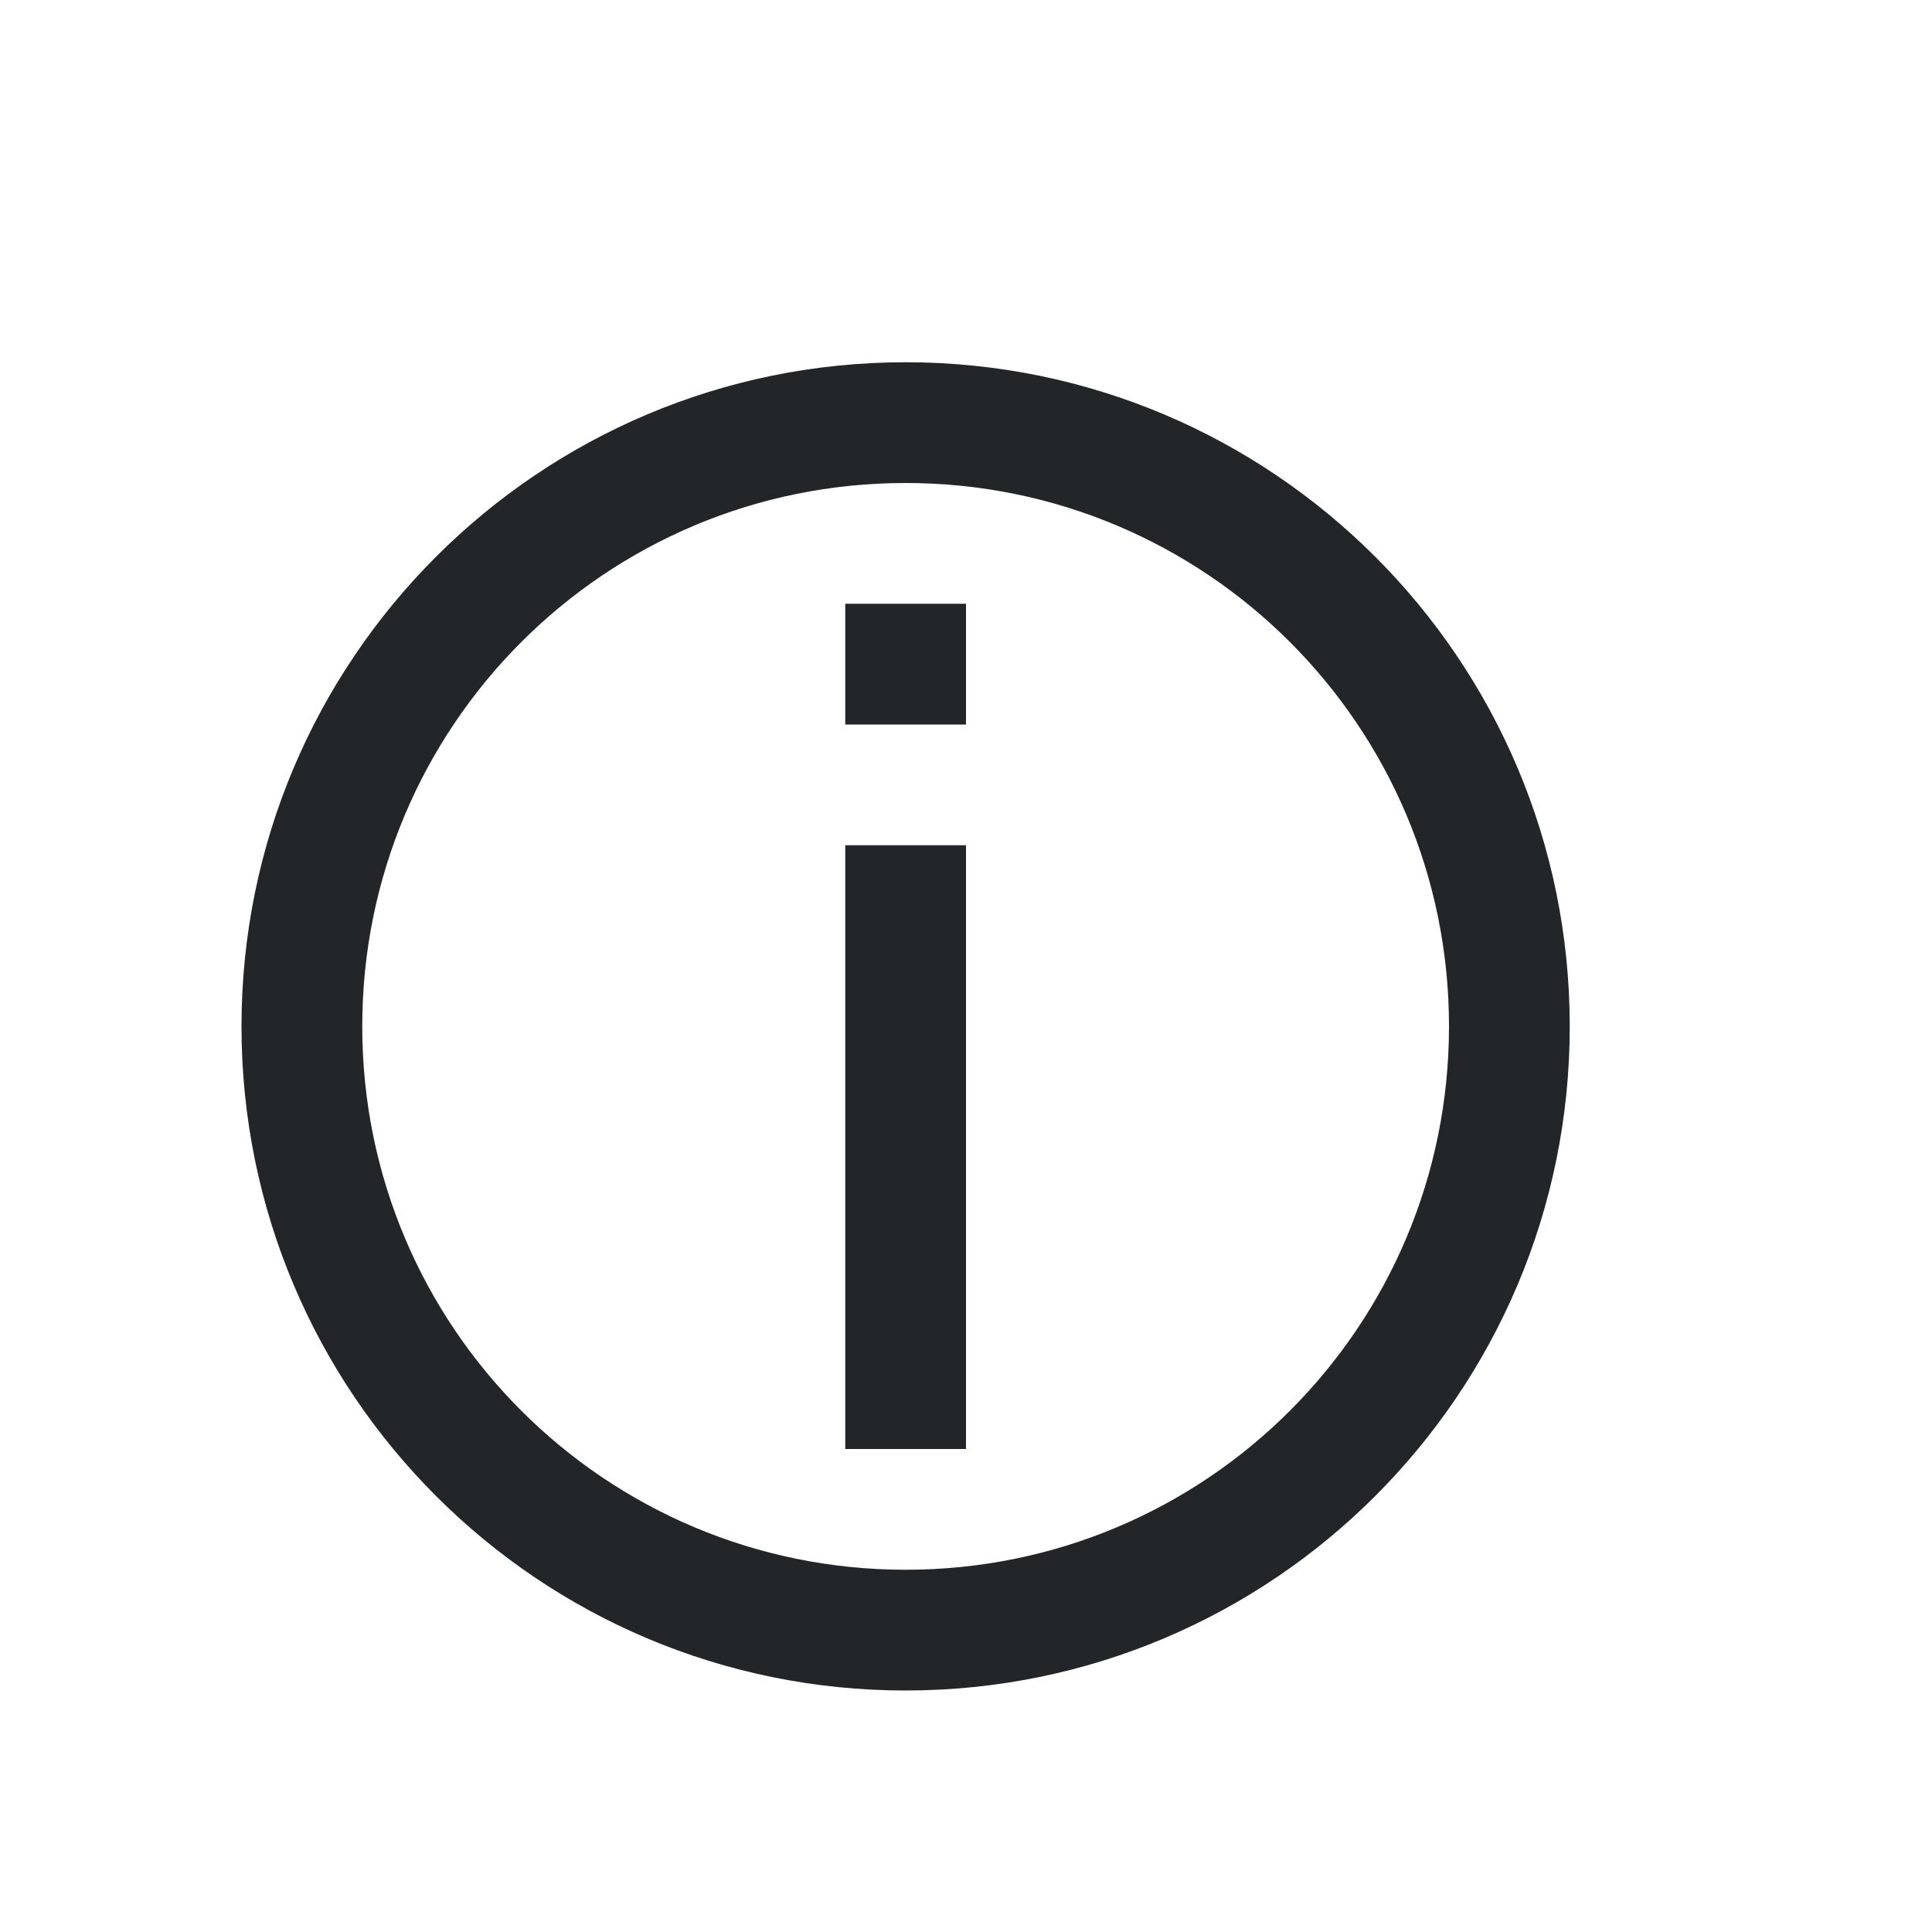
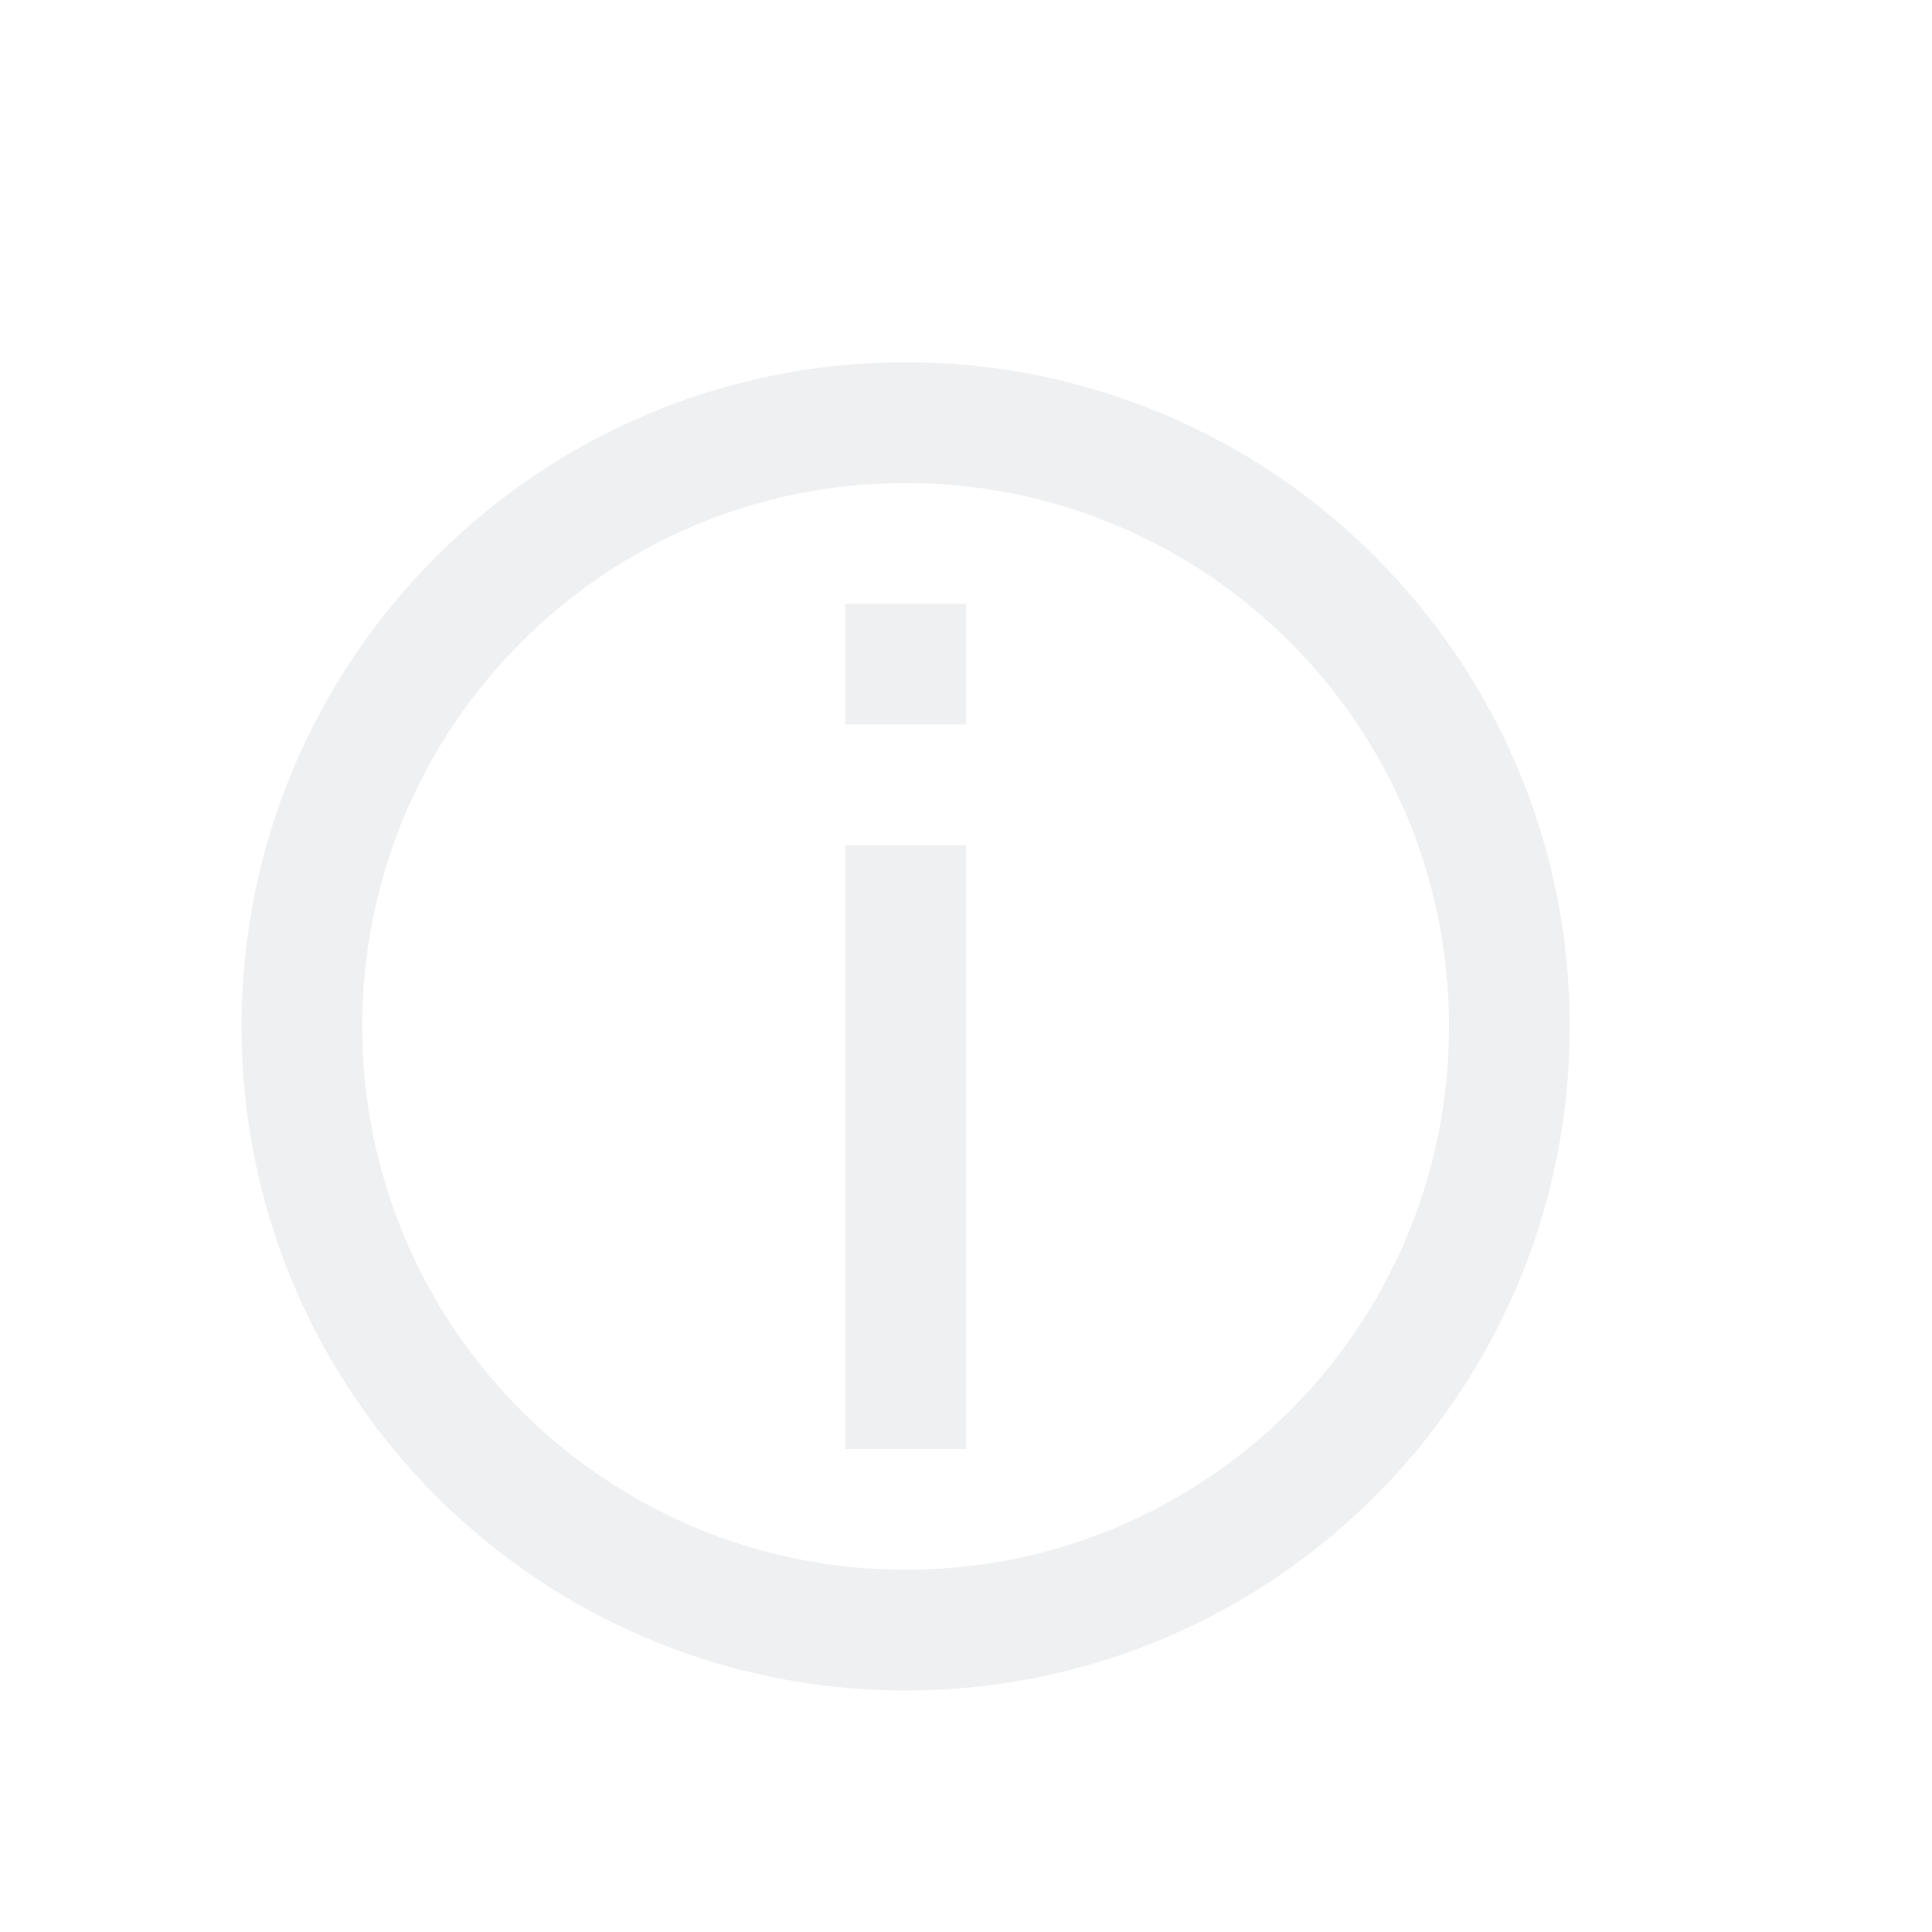
<svg xmlns="http://www.w3.org/2000/svg" viewBox="0 0 16 16">
  <defs id="defs3051">
    <style type="text/css" id="current-color-scheme">
      .ColorScheme-Text {
-         color:#232629;
+         color:#eff0f1;
      }
      </style>
  </defs>
  <path style="fill:currentColor;fill-opacity:1;stroke:none" d="m7.5 3c-3.038 0-5.5 2.462-5.5 5.5 0 3.038 2.462 5.5 5.5 5.5 3.038 0 5.5-2.462 5.5-5.5 0-3.038-2.462-5.5-5.5-5.5m0 1c2.485 0 4.5 2.01 4.5 4.5 0 2.485-2.01 4.5-4.5 4.5-2.485 0-4.5-2.01-4.5-4.5 0-2.485 2.01-4.5 4.5-4.5m-.5 1v1h1v-1zm0 2v5h1v-5z" class="ColorScheme-Text" />
</svg>
